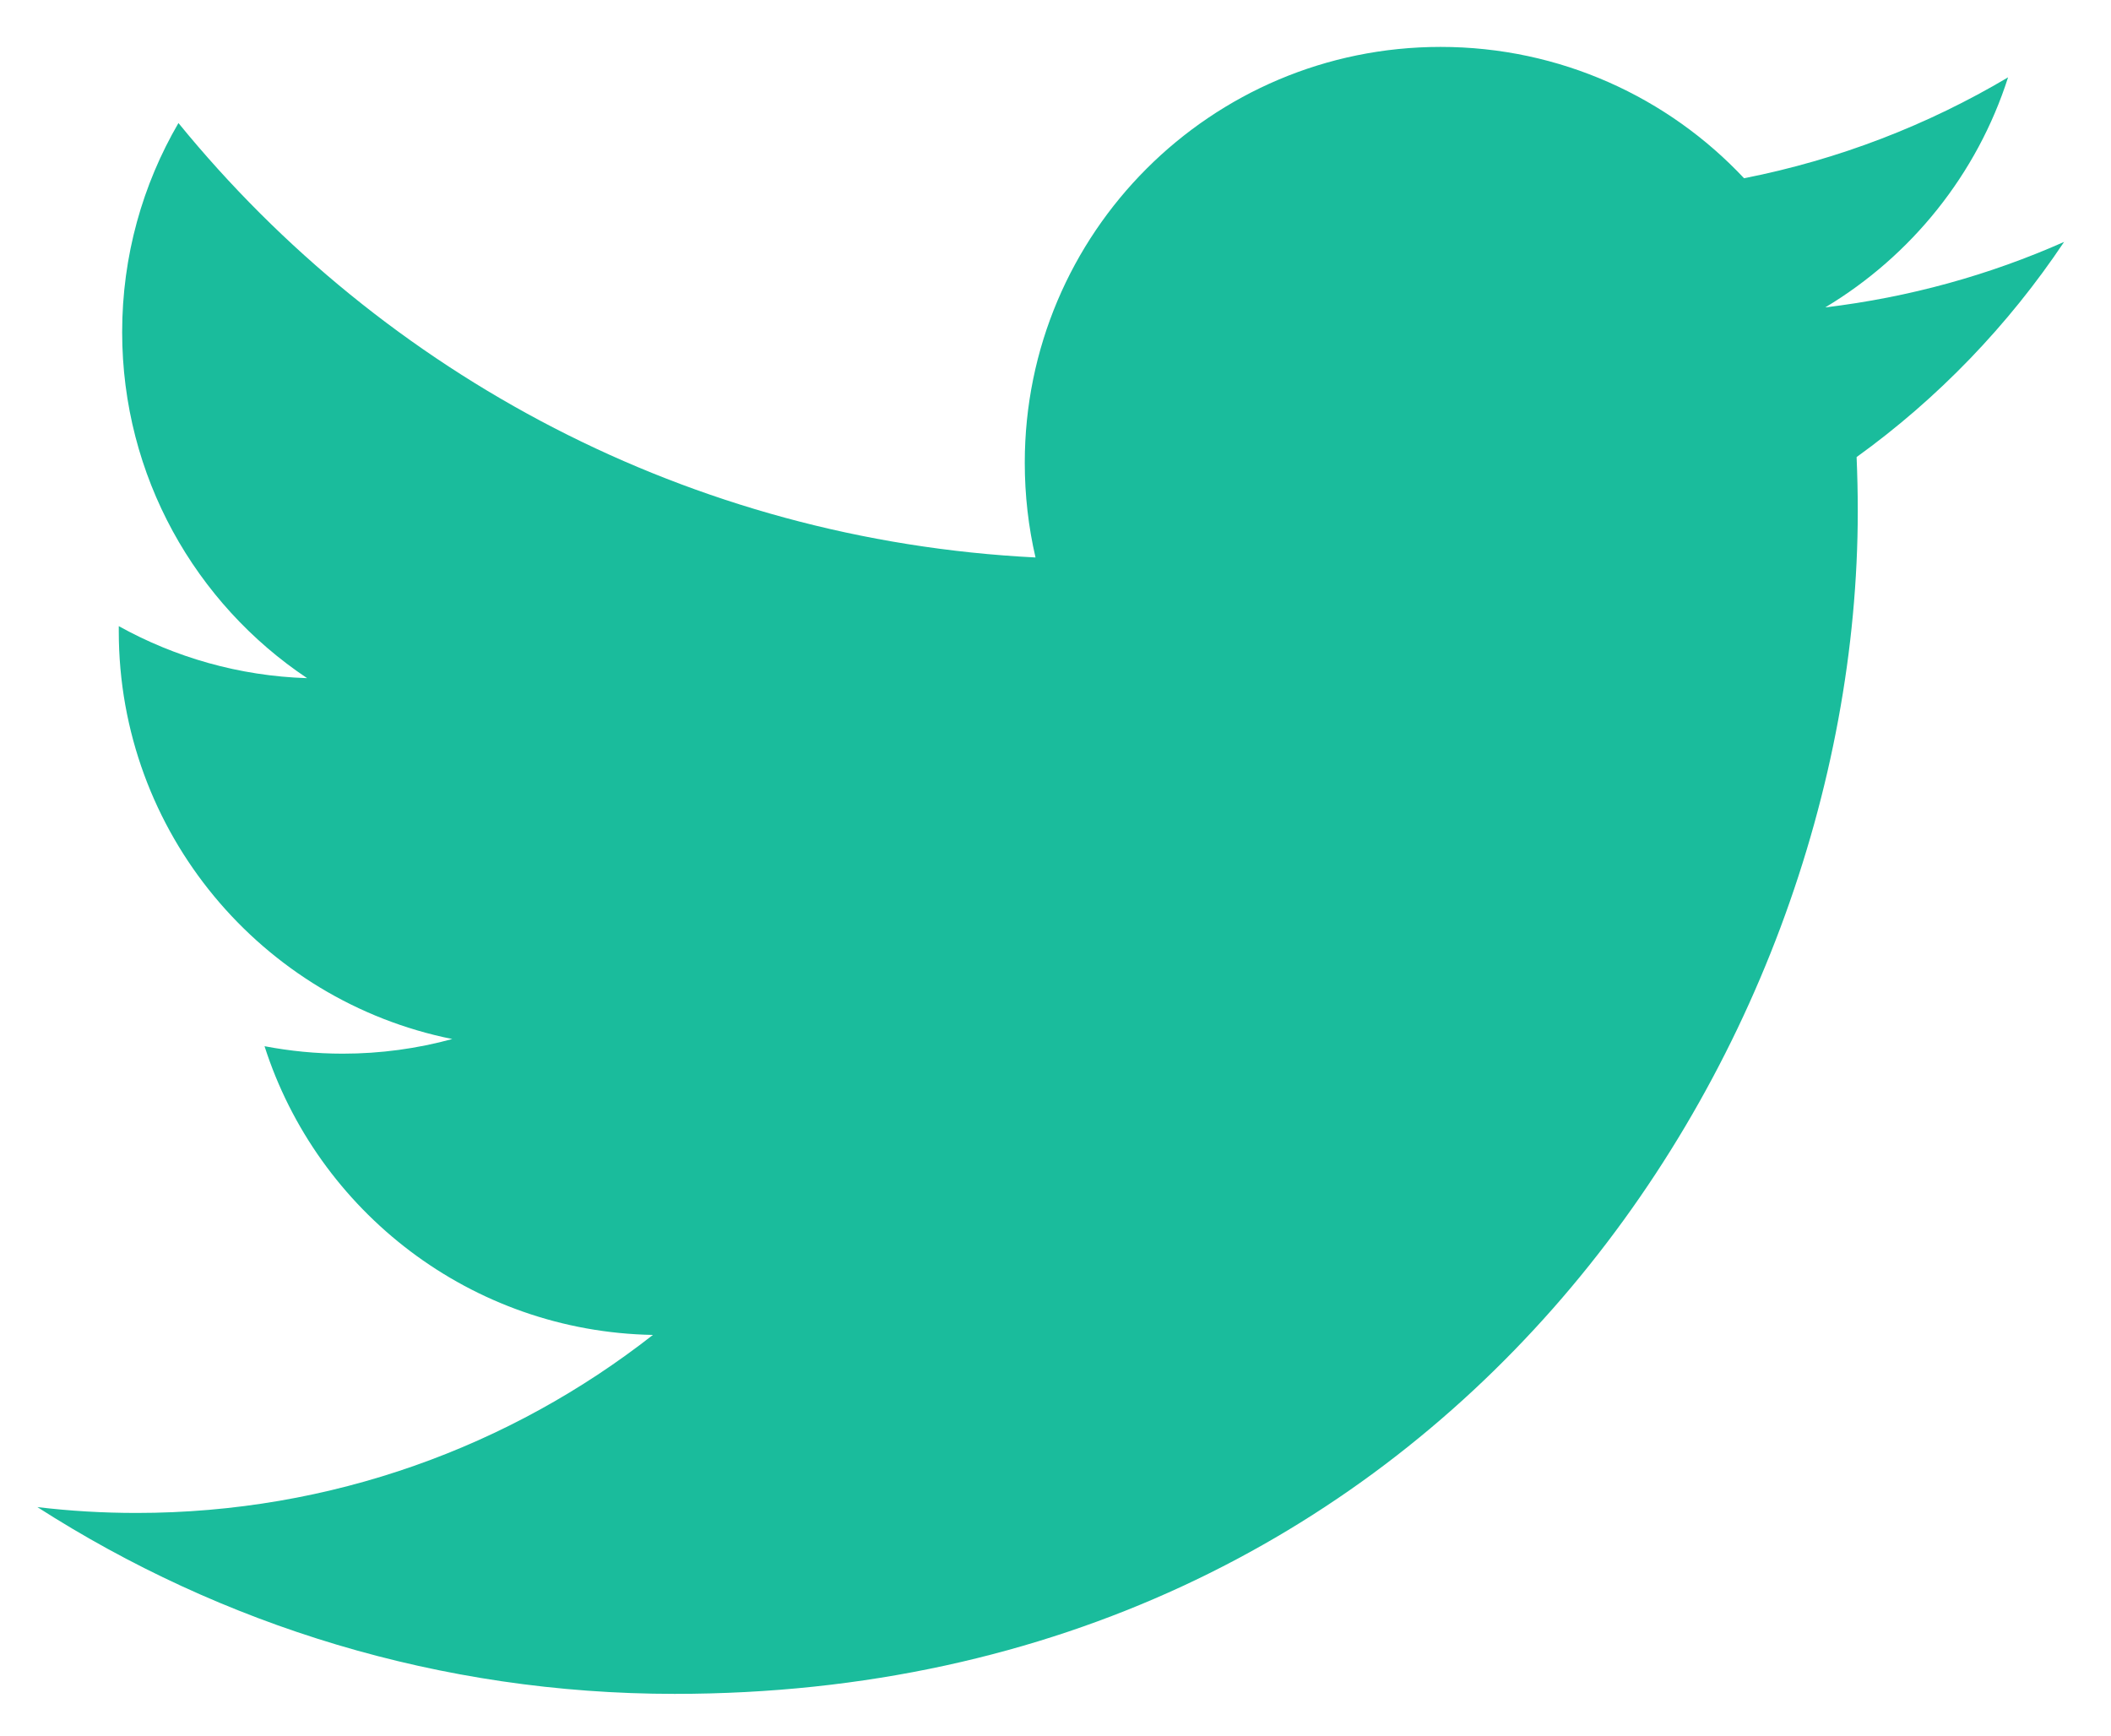
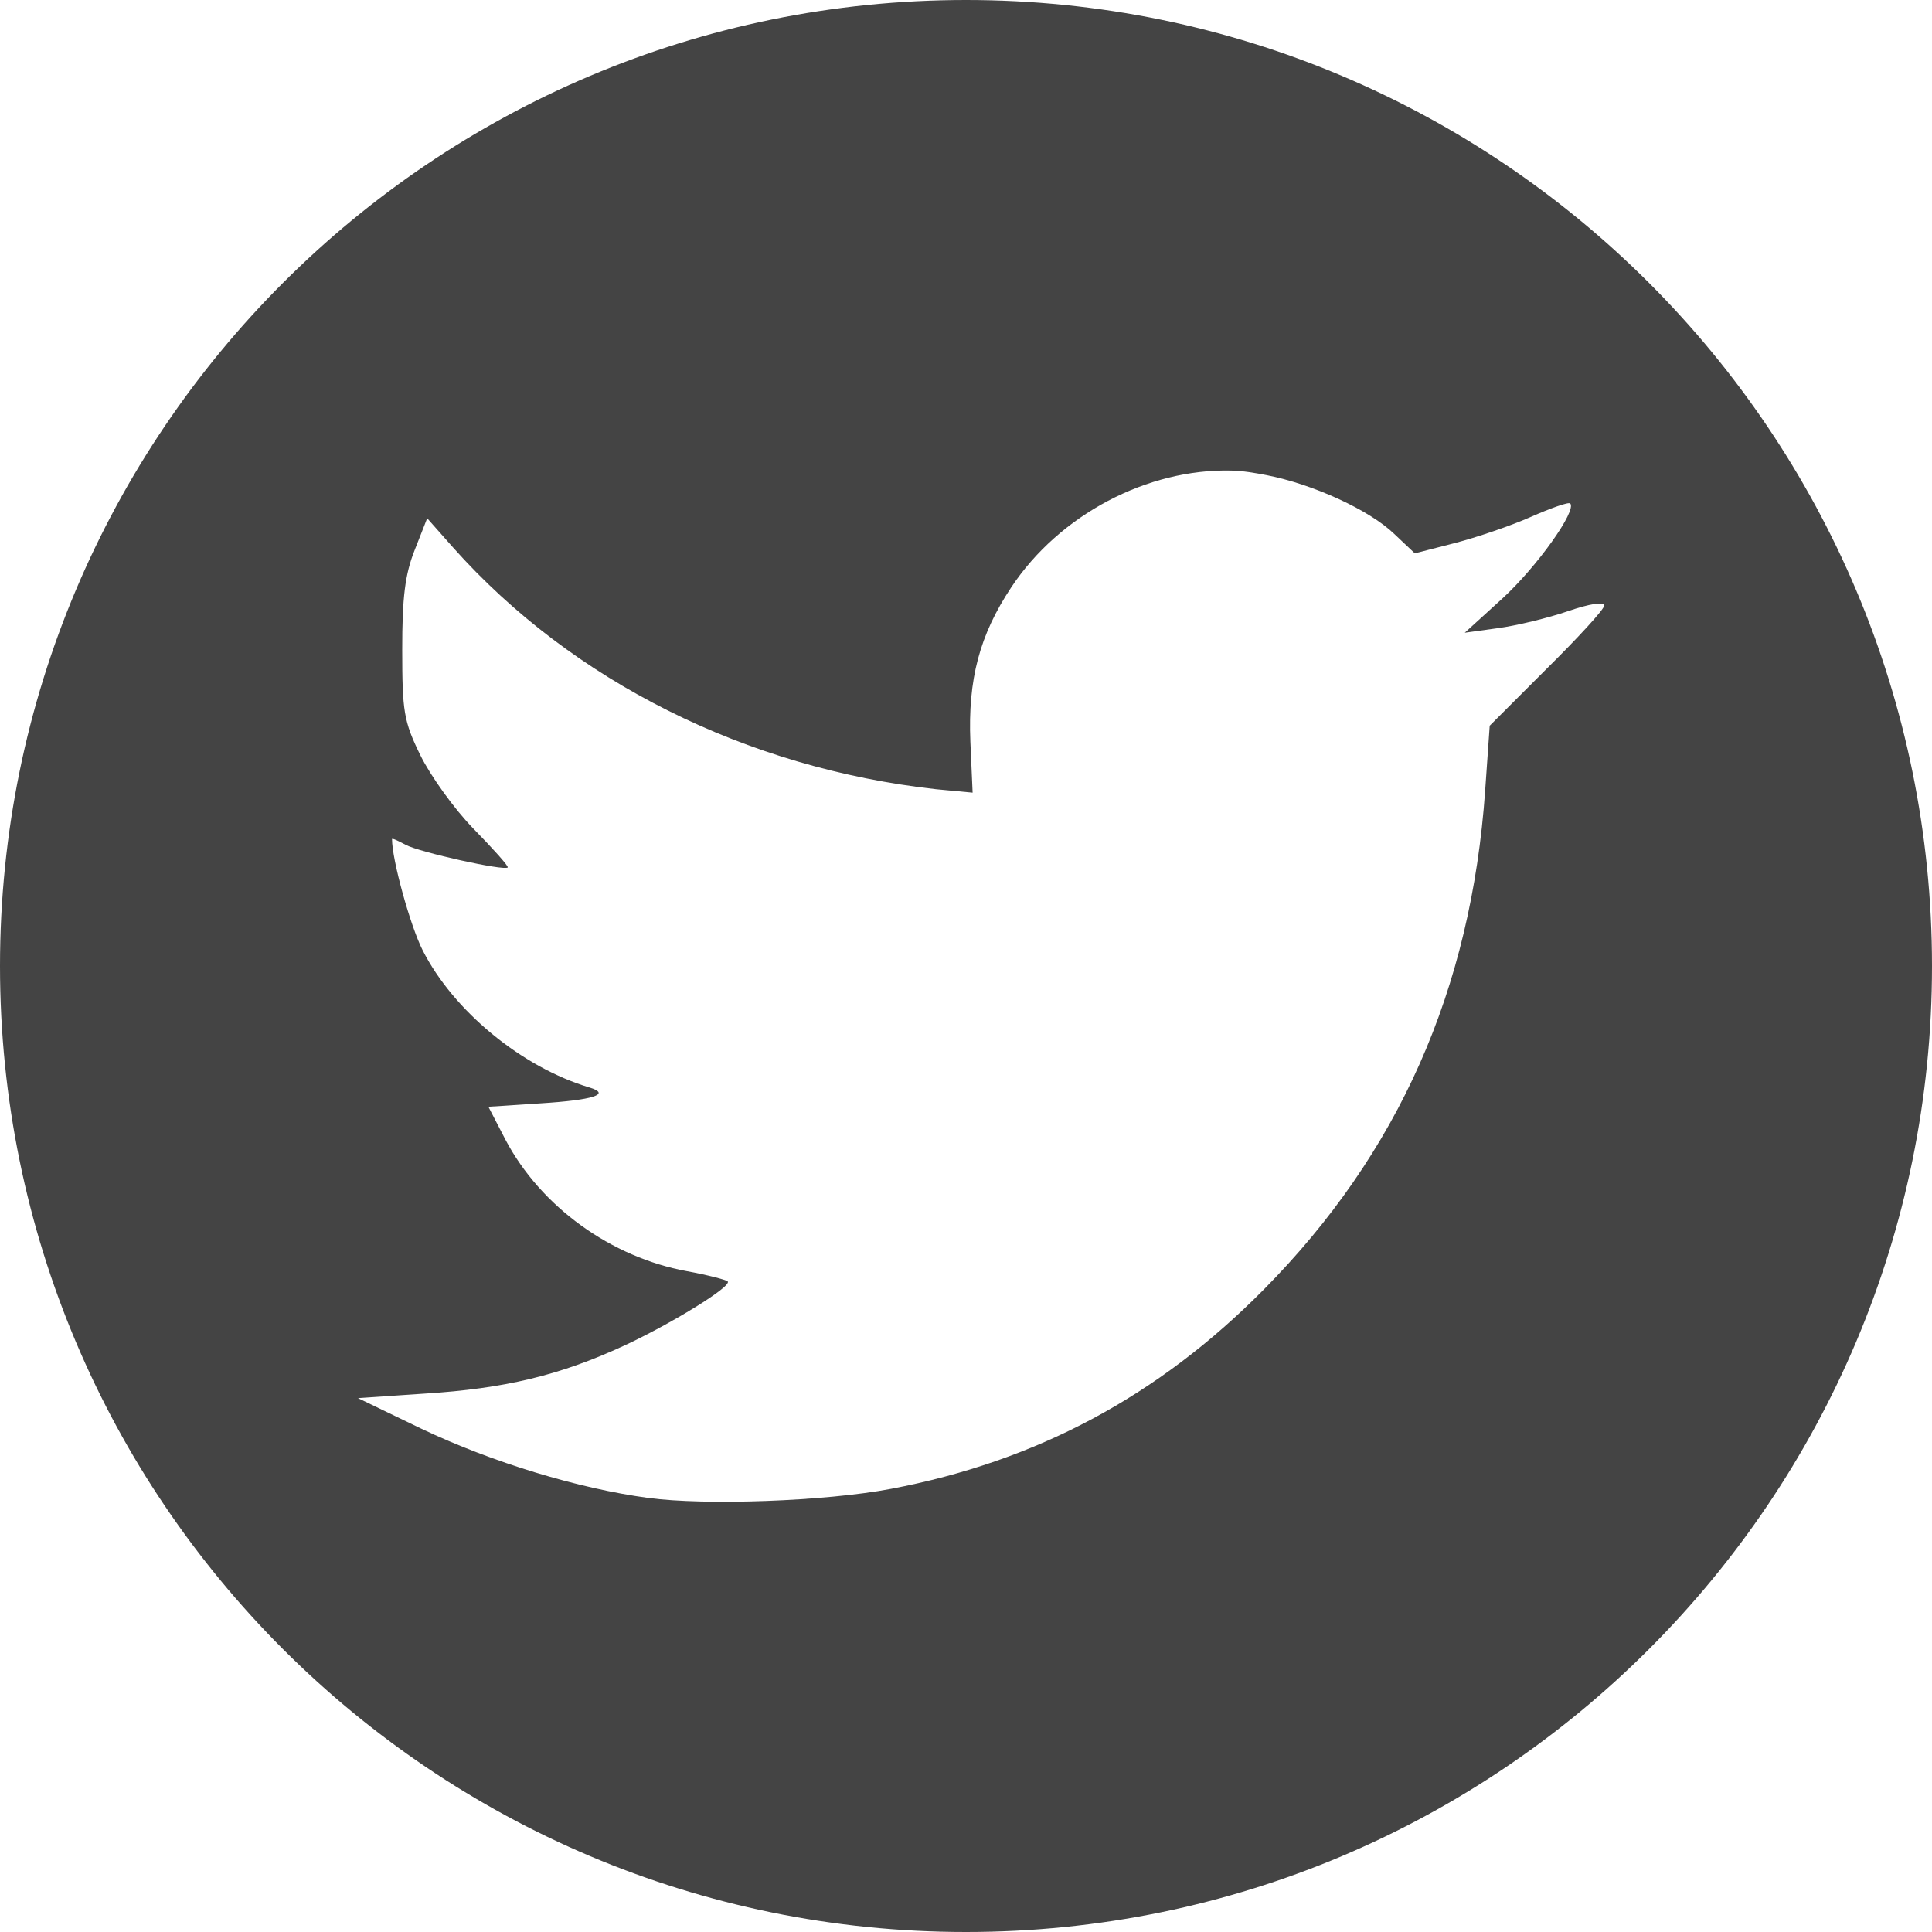
- <svg xmlns="http://www.w3.org/2000/svg" version="1.1" x="0px" y="0px" width="45px" height="37px" viewBox="-0.798 -1 45 37" overflow="visible" enable-background="new -0.798 -1 45 37" xml:space="preserve">
-   <defs>
- </defs>
-   <path fill="#1ABC9C" d="M43.202,4.157c-1.589,0.705-3.297,1.181-5.091,1.396c1.83-1.097,3.235-2.833,3.897-4.904  c-1.712,1.016-3.609,1.753-5.628,2.151C34.764,1.077,32.46,0,29.911,0c-4.895,0-8.864,3.968-8.864,8.864  c0,0.694,0.078,1.371,0.229,2.02c-7.366-0.37-13.897-3.897-18.27-9.261c-0.763,1.31-1.2,2.833-1.2,4.456  c0,3.076,1.565,5.789,3.943,7.378c-1.452-0.046-2.819-0.445-4.015-1.109c0,0.037,0,0.074,0,0.111c0,4.294,3.056,7.876,7.109,8.691  c-0.743,0.203-1.526,0.312-2.335,0.312c-0.57,0-1.126-0.056-1.667-0.159c1.128,3.521,4.401,6.084,8.279,6.155  c-3.034,2.377-6.855,3.795-11.009,3.795c-0.715,0-1.421-0.042-2.113-0.125c3.922,2.515,8.581,3.982,13.586,3.982  c16.305,0,25.22-13.507,25.22-25.219c0-0.384-0.009-0.767-0.025-1.147C40.512,7.495,42.015,5.934,43.202,4.157z" />
+ <svg xmlns="http://www.w3.org/2000/svg" width="200px" height="200px" viewBox="0 0 200 200" version="1.1">
+   <description>Created with Sketch (http://www.bohemiancoding.com/sketch)</description>
+   <defs />
+   <g id="Page 1" stroke="none" stroke-width="1" fill="none" fill-rule="evenodd">
+     <path d="M100,0 C44.772,0 0,44.772 0,100 C0,155.228 44.772,200 100,200 C155.228,200 200,155.228 200,100 C200,44.772 155.228,0 100,0 L100,0 L100,0 Z M131.086,49.182 C135.883,50.11 141.754,52.777 144.35,55.286 L146.461,57.281 L150.57,56.225 C152.866,55.632 156.378,54.434 158.436,53.525 C160.495,52.615 162.373,51.943 162.546,52.116 C163.263,52.833 159.113,58.675 155.503,61.976 L151.63,65.5 L155.033,65.03 C156.938,64.779 160.247,63.979 162.313,63.269 C164.552,62.499 166.07,62.262 166.07,62.683 C166.07,63.07 163.346,66.03 160.082,69.256 L154.214,75.124 L153.745,81.814 C152.295,102.456 144.782,119.371 130.853,133.465 C119.91,144.539 107.289,151.271 92.233,154.126 C85.393,155.425 72.978,155.854 67.11,155.065 C59.92,154.099 50.987,151.402 43.632,147.905 L37.058,144.735 L43.985,144.265 C52.242,143.747 57.94,142.376 64.529,139.337 C69.398,137.09 75.832,133.15 75.329,132.646 C75.179,132.496 73.286,131.989 71.103,131.591 C63.29,130.16 56.002,124.953 52.321,117.974 L50.559,114.57 L55.961,114.217 C61.378,113.879 63.331,113.271 61.009,112.572 C53.992,110.468 46.934,104.642 43.752,98.369 C42.471,95.841 40.582,89.015 40.582,86.867 C40.582,86.739 41.232,87.047 41.991,87.453 C43.459,88.238 52.186,90.169 52.558,89.8 C52.678,89.68 51.044,87.866 49.034,85.811 C47.028,83.756 44.568,80.323 43.516,78.182 C41.788,74.654 41.641,73.64 41.638,67.266 C41.634,61.853 41.923,59.471 42.93,56.935 L44.222,53.648 L46.923,56.699 C59.248,70.519 77.252,79.527 96.929,81.702 L100.685,82.055 L100.452,76.773 C100.189,70.338 101.402,65.744 104.678,60.808 C109.682,53.258 118.787,48.513 127.446,48.713 C128.682,48.743 129.88,48.949 131.086,49.182 Z M131.086,49.182" id="Twitter" fill="#444444" />
+   </g>
</svg>
